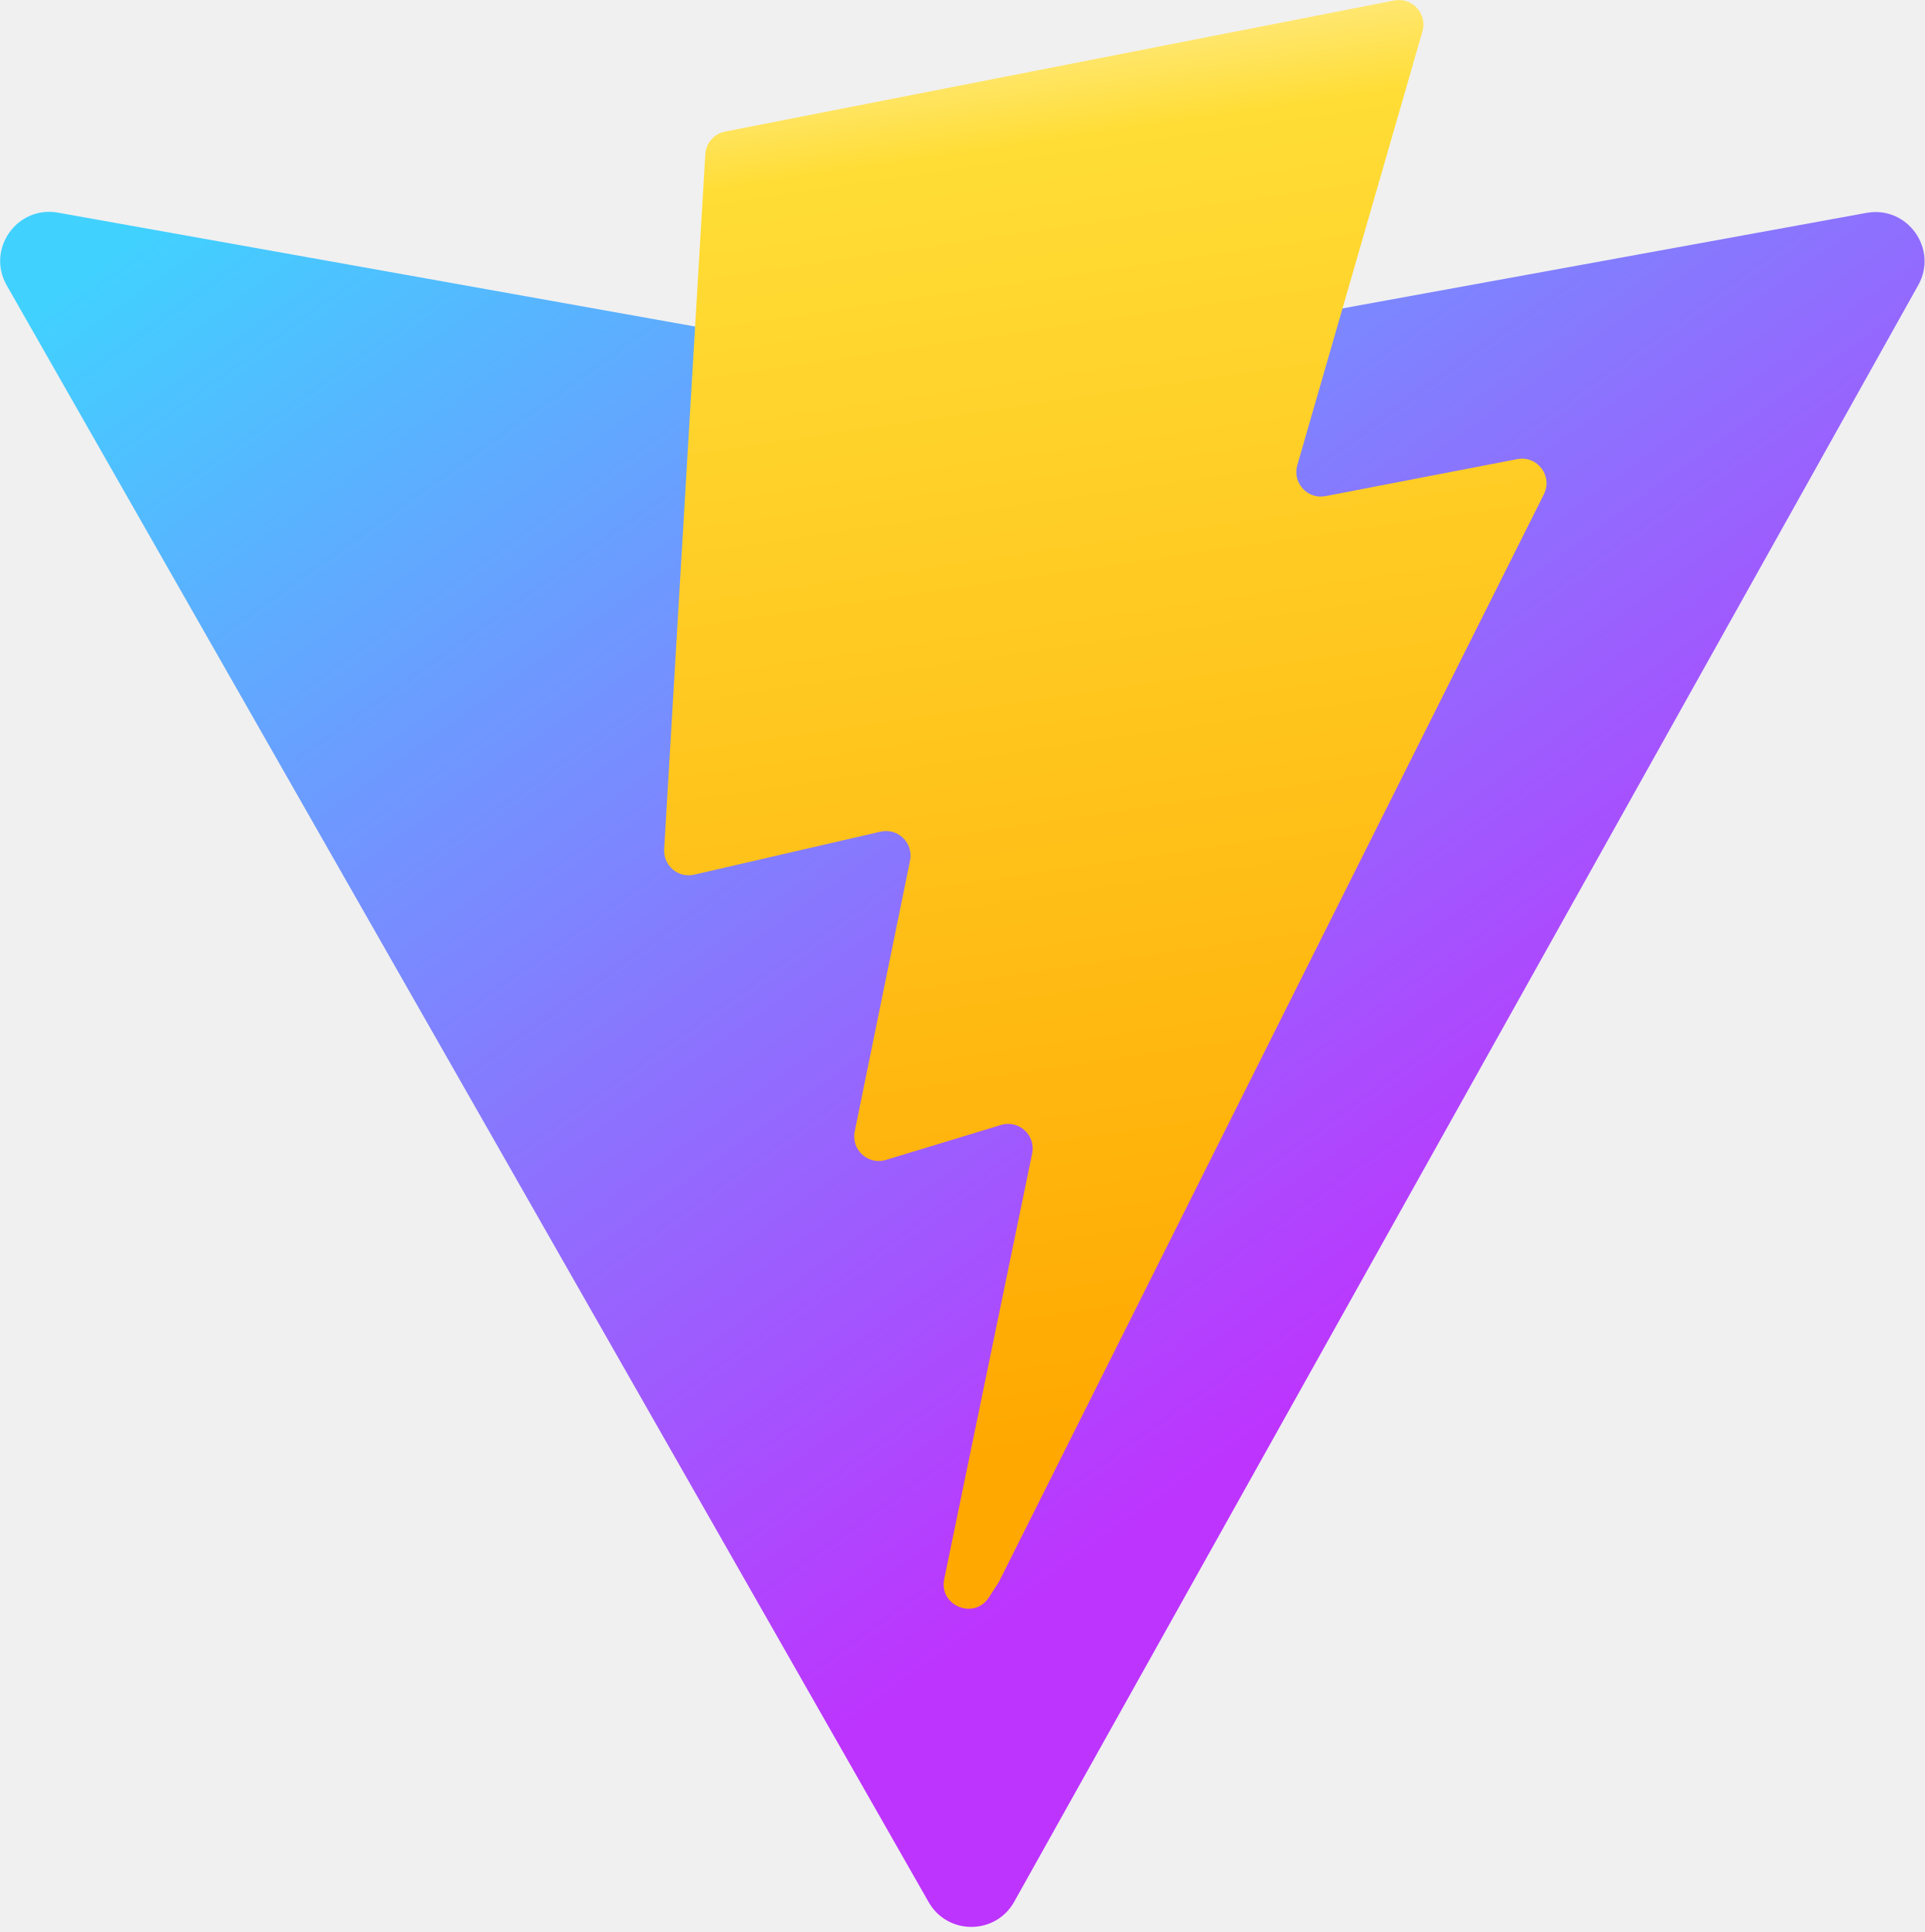
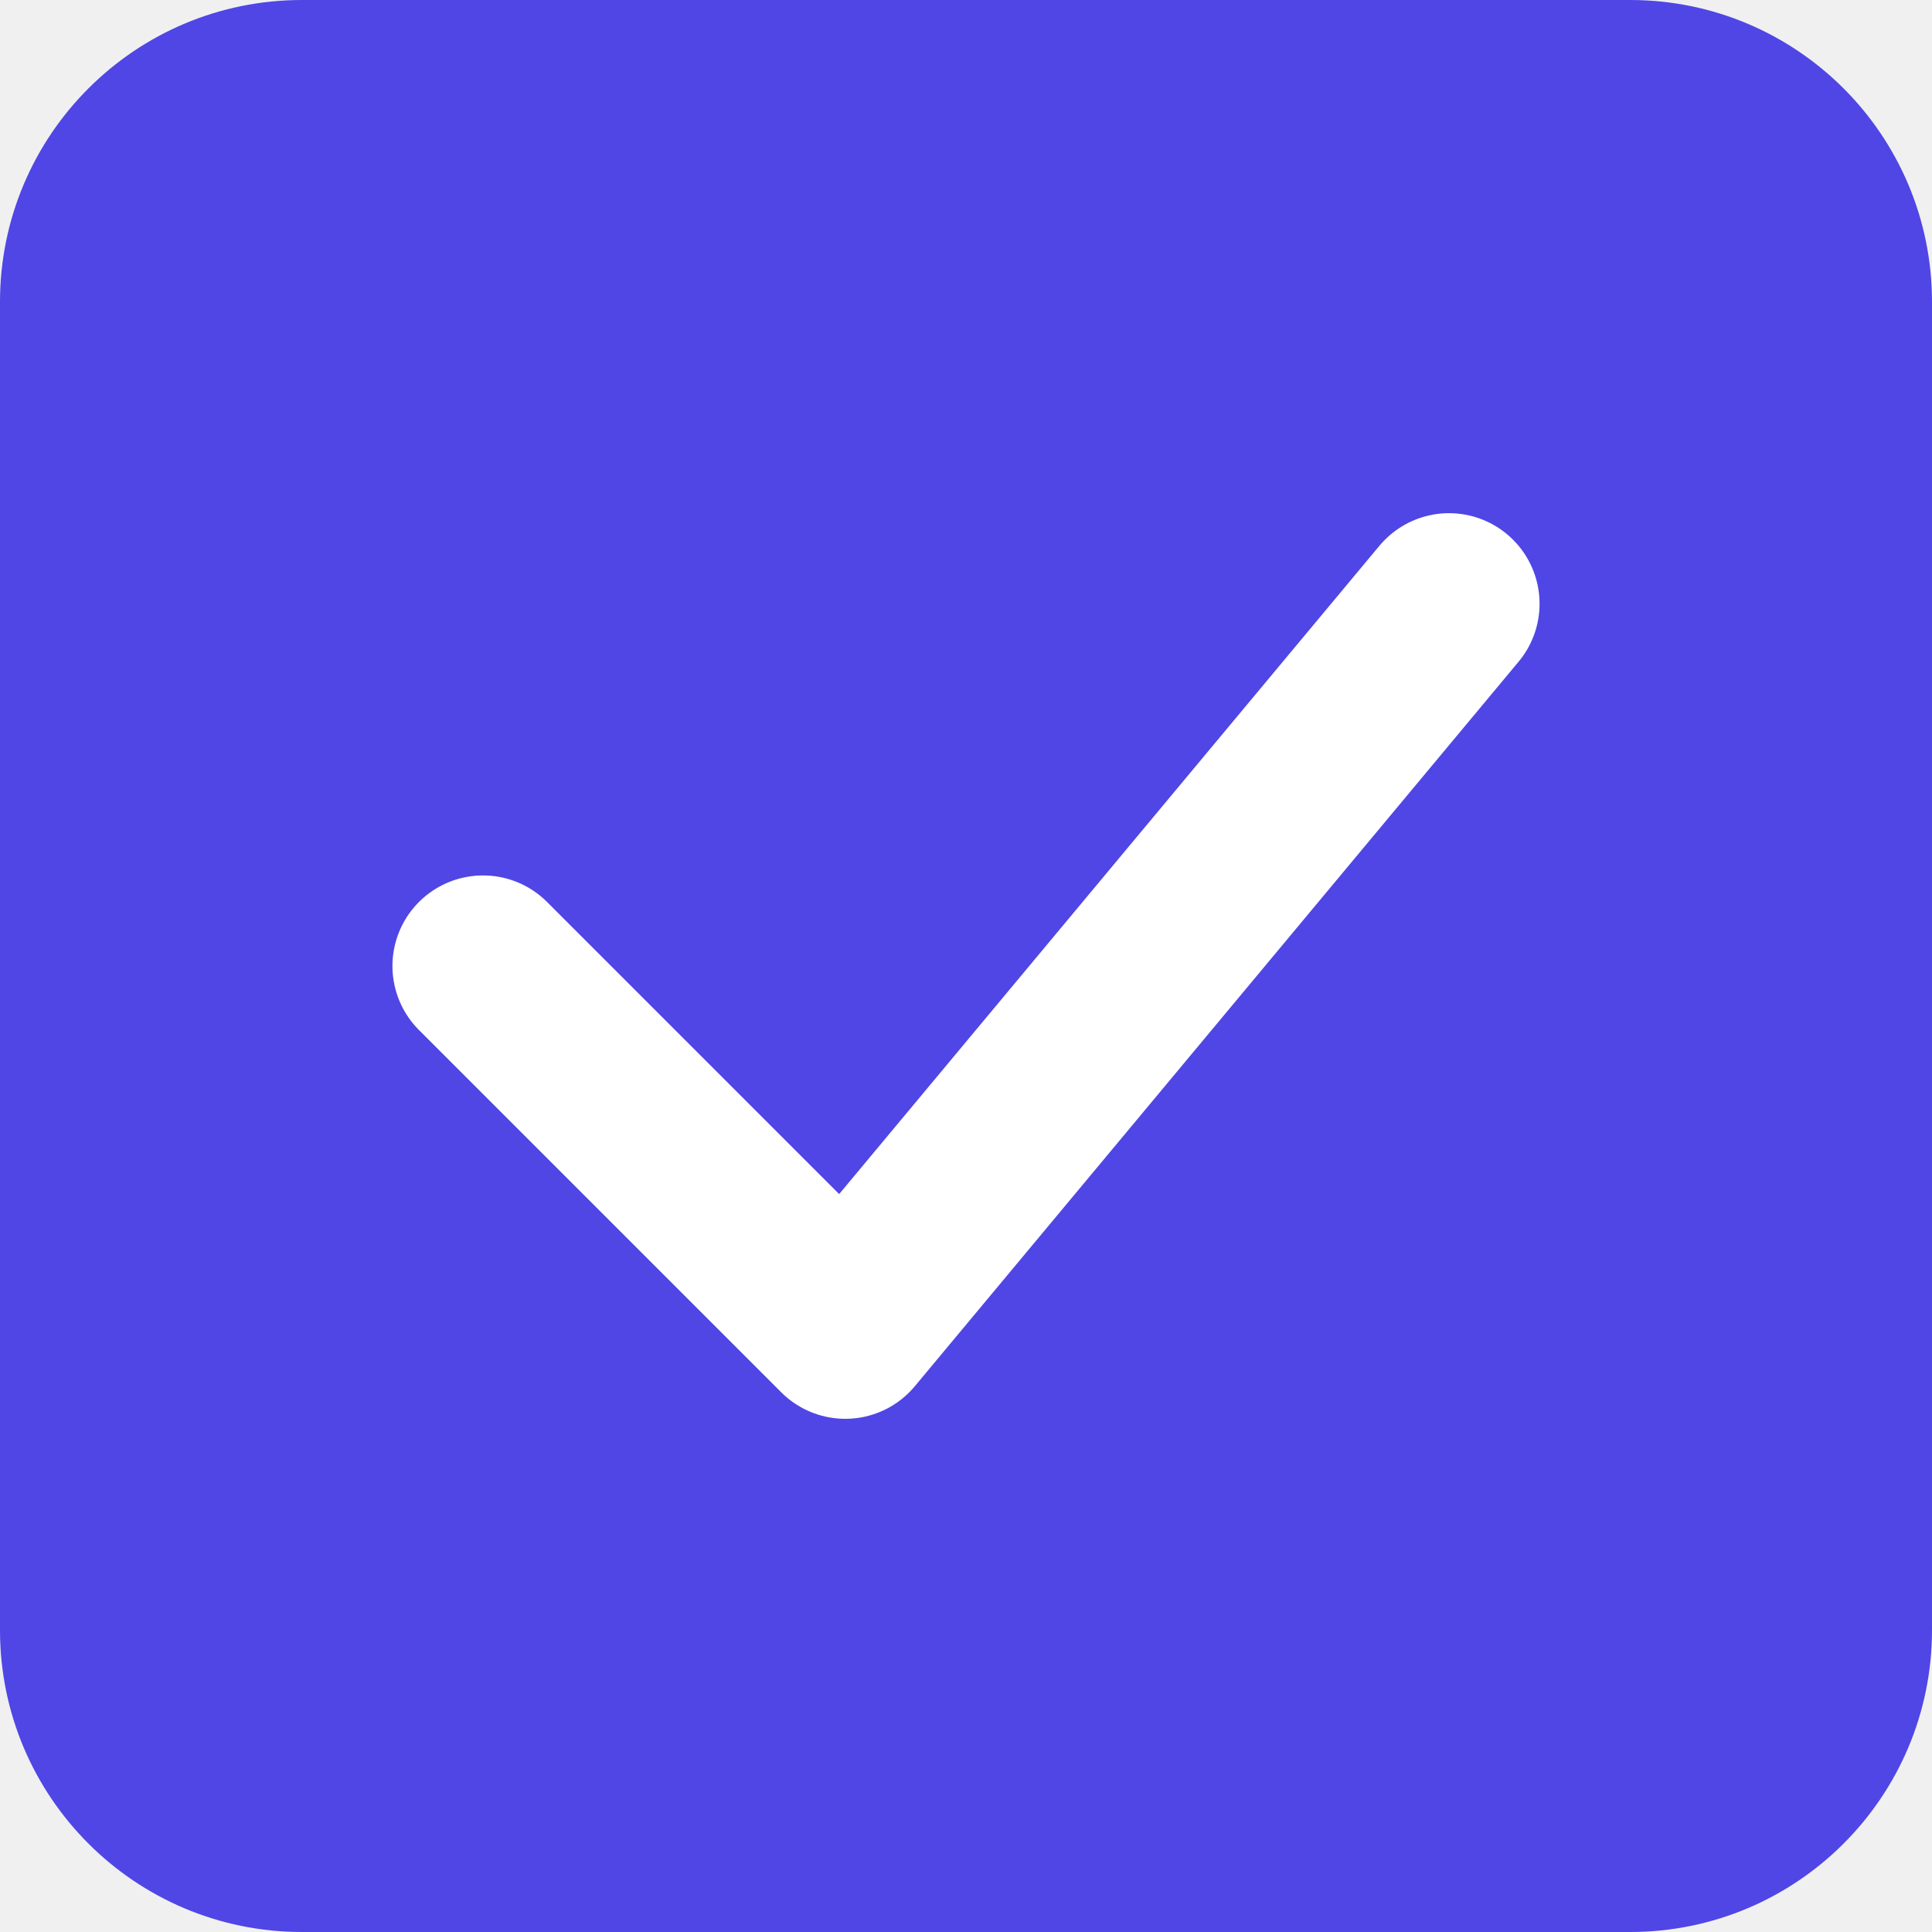
- <svg xmlns="http://www.w3.org/2000/svg" aria-hidden="true" role="img" class="iconify iconify--logos" width="31.88" height="32" preserveAspectRatio="xMidYMid meet" viewBox="0 0 256 257">
-   <defs>
-     <linearGradient id="IconifyId1813088fe1fbc01fb466" x1="-.828%" x2="57.636%" y1="7.652%" y2="78.411%">
-       <stop offset="0%" stop-color="#41D1FF" />
-       <stop offset="100%" stop-color="#BD34FE" />
-     </linearGradient>
-     <linearGradient id="IconifyId1813088fe1fbc01fb467" x1="43.376%" x2="50.316%" y1="2.242%" y2="89.03%">
-       <stop offset="0%" stop-color="#FFEA83" />
-       <stop offset="8.333%" stop-color="#FFDD35" />
-       <stop offset="100%" stop-color="#FFA800" />
-     </linearGradient>
-   </defs>
-   <path fill="url(#IconifyId1813088fe1fbc01fb466)" d="M255.153 37.938L134.897 252.976c-2.483 4.44-8.862 4.466-11.382.048L.875 37.958c-2.746-4.814 1.371-10.646 6.827-9.67l120.385 21.517a6.537 6.537 0 0 0 2.322-.004l117.867-21.483c5.438-.991 9.574 4.796 6.877 9.62Z" />
-   <path fill="url(#IconifyId1813088fe1fbc01fb467)" d="M185.432.063L96.44 17.501a3.268 3.268 0 0 0-2.634 3.014l-5.474 92.456a3.268 3.268 0 0 0 3.997 3.378l24.777-5.718c2.318-.535 4.413 1.507 3.936 3.838l-7.361 36.047c-.495 2.426 1.782 4.5 4.151 3.78l15.304-4.649c2.372-.72 4.652 1.36 4.15 3.788l-11.698 56.621c-.732 3.542 3.979 5.473 5.943 2.437l1.313-2.028l72.516-144.72c1.215-2.423-.88-5.186-3.54-4.672l-25.505 4.922c-2.396.462-4.435-1.77-3.759-4.114l16.646-57.705c.677-2.35-1.37-4.583-3.769-4.113Z" />
+ <svg xmlns="http://www.w3.org/2000/svg" viewBox="0 0 64 64" width="64" height="64">
+   <rect width="64" height="64" rx="10" fill="#4f46e5" />
+   <polyline points="16,32 28,44 48,20" fill="none" stroke="#fff" stroke-width="6" stroke-linecap="round" stroke-linejoin="round" />
</svg>
